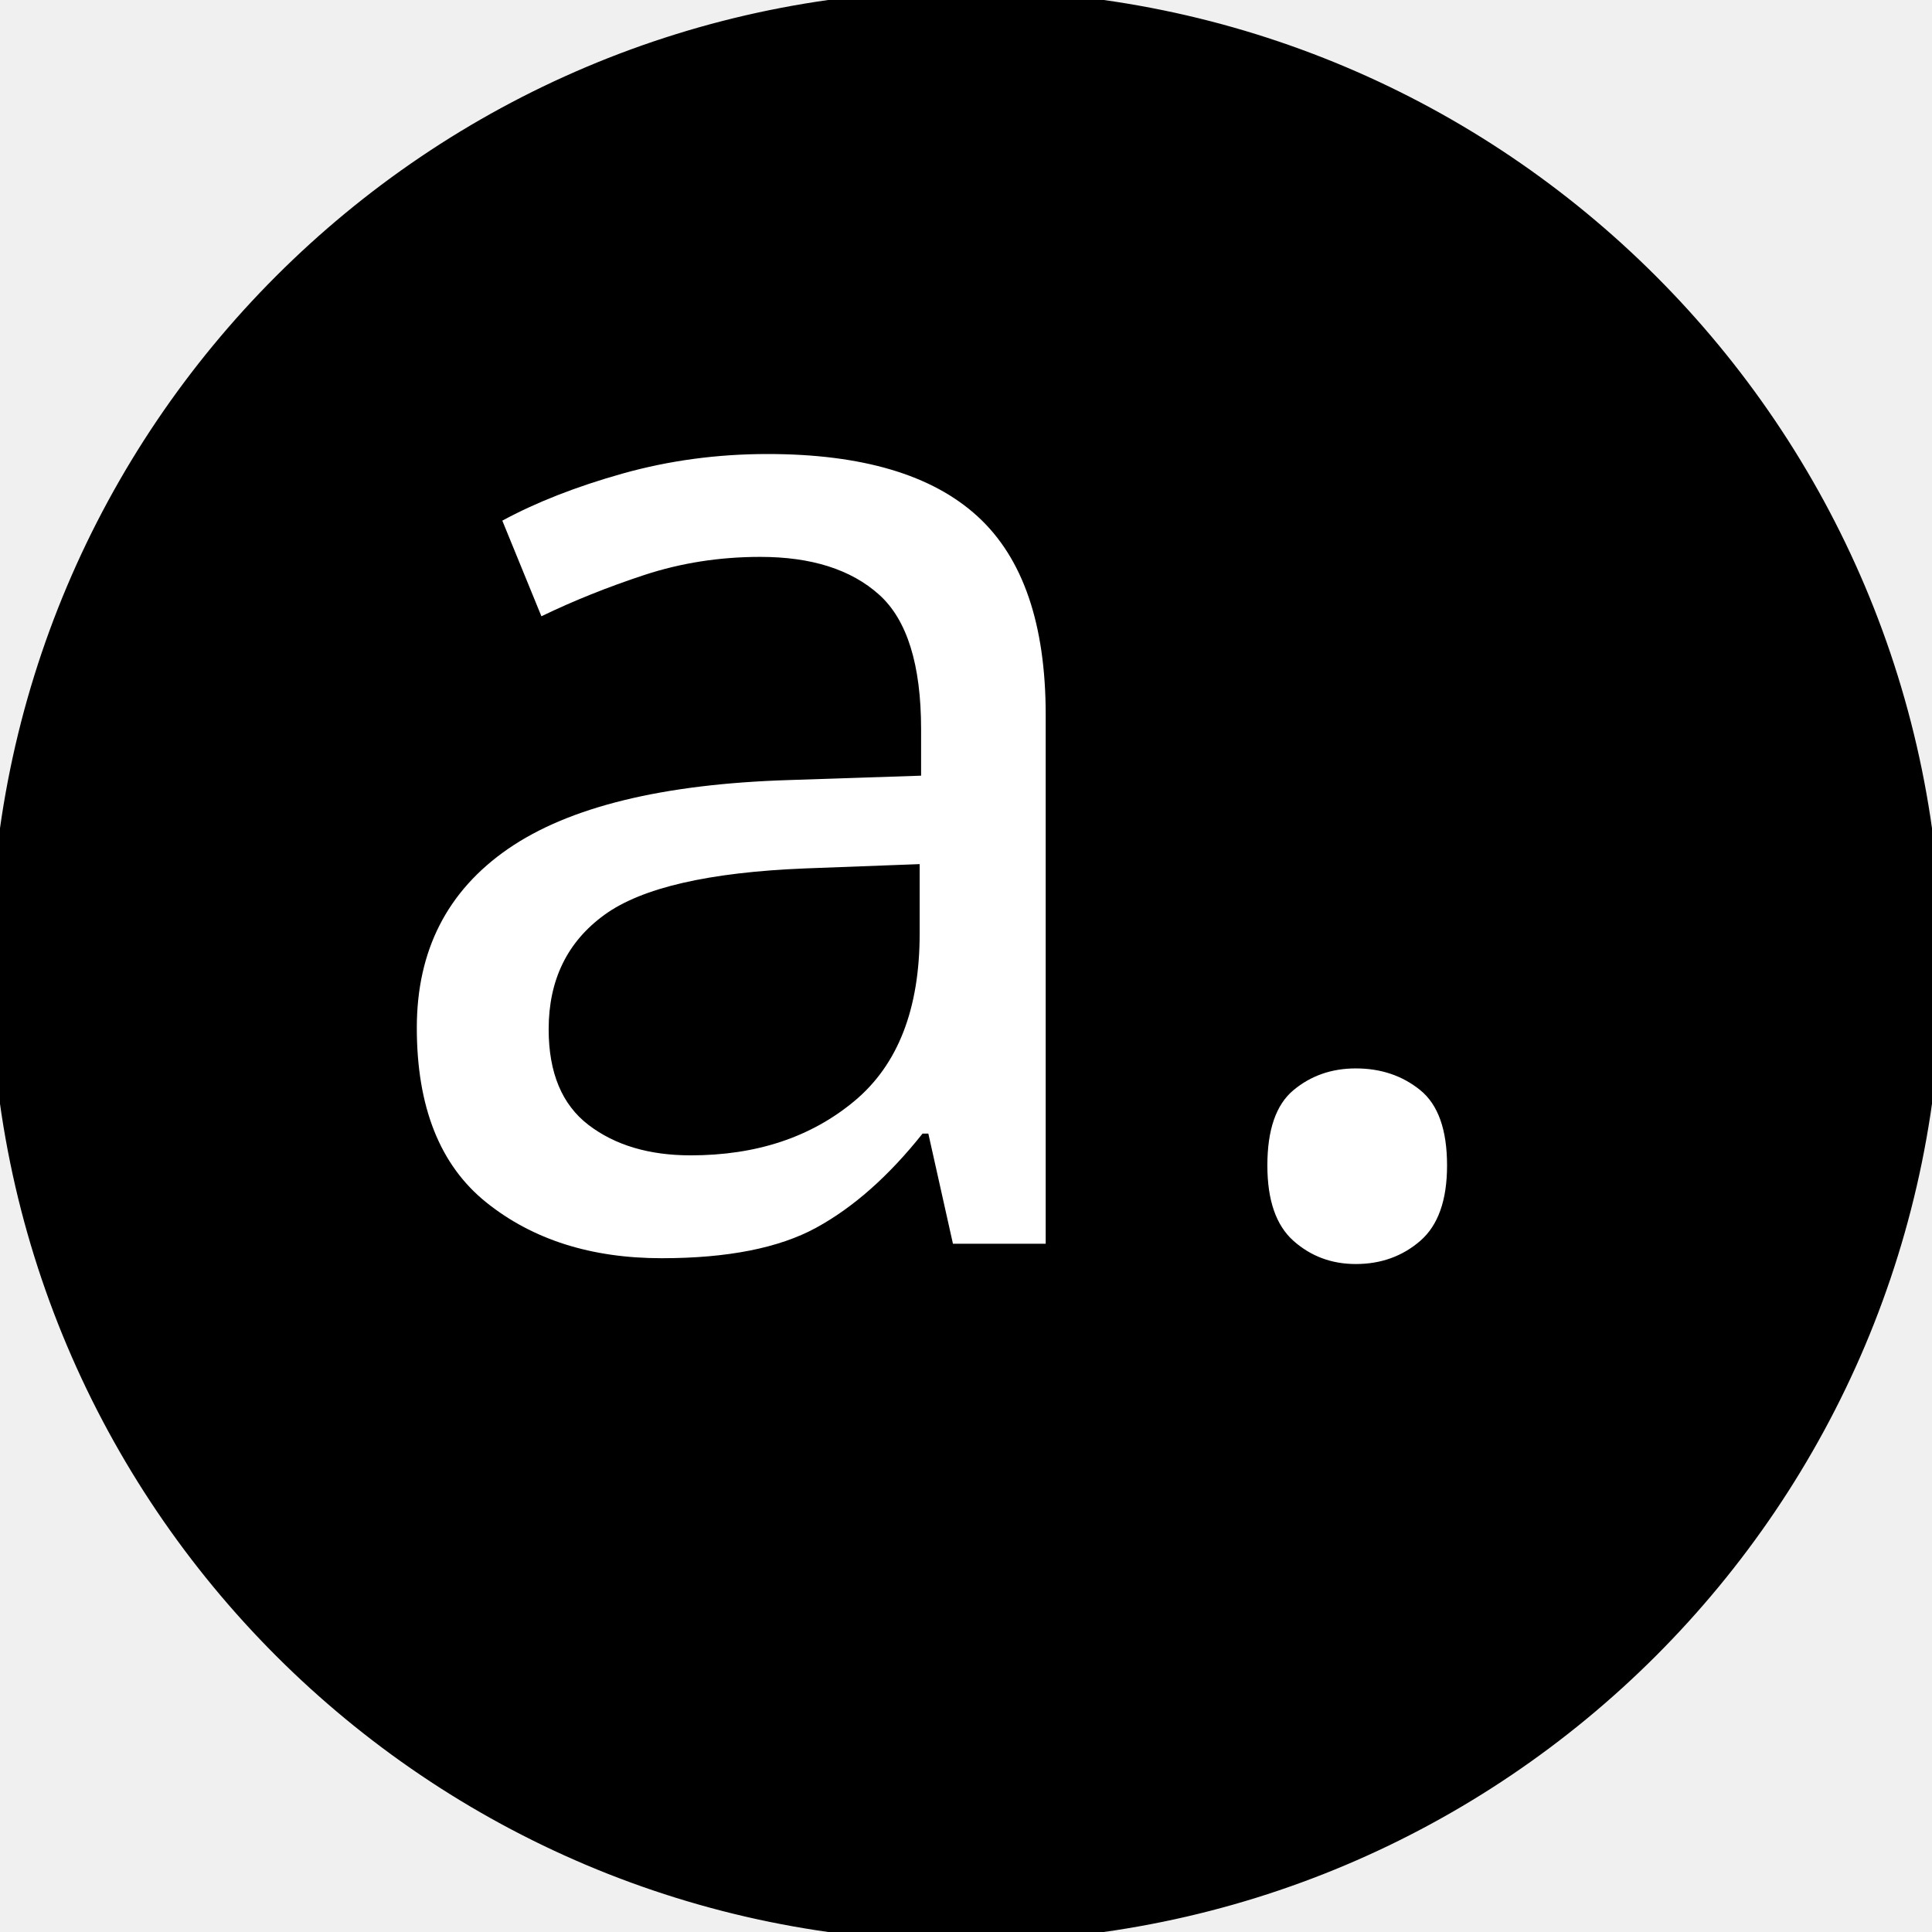
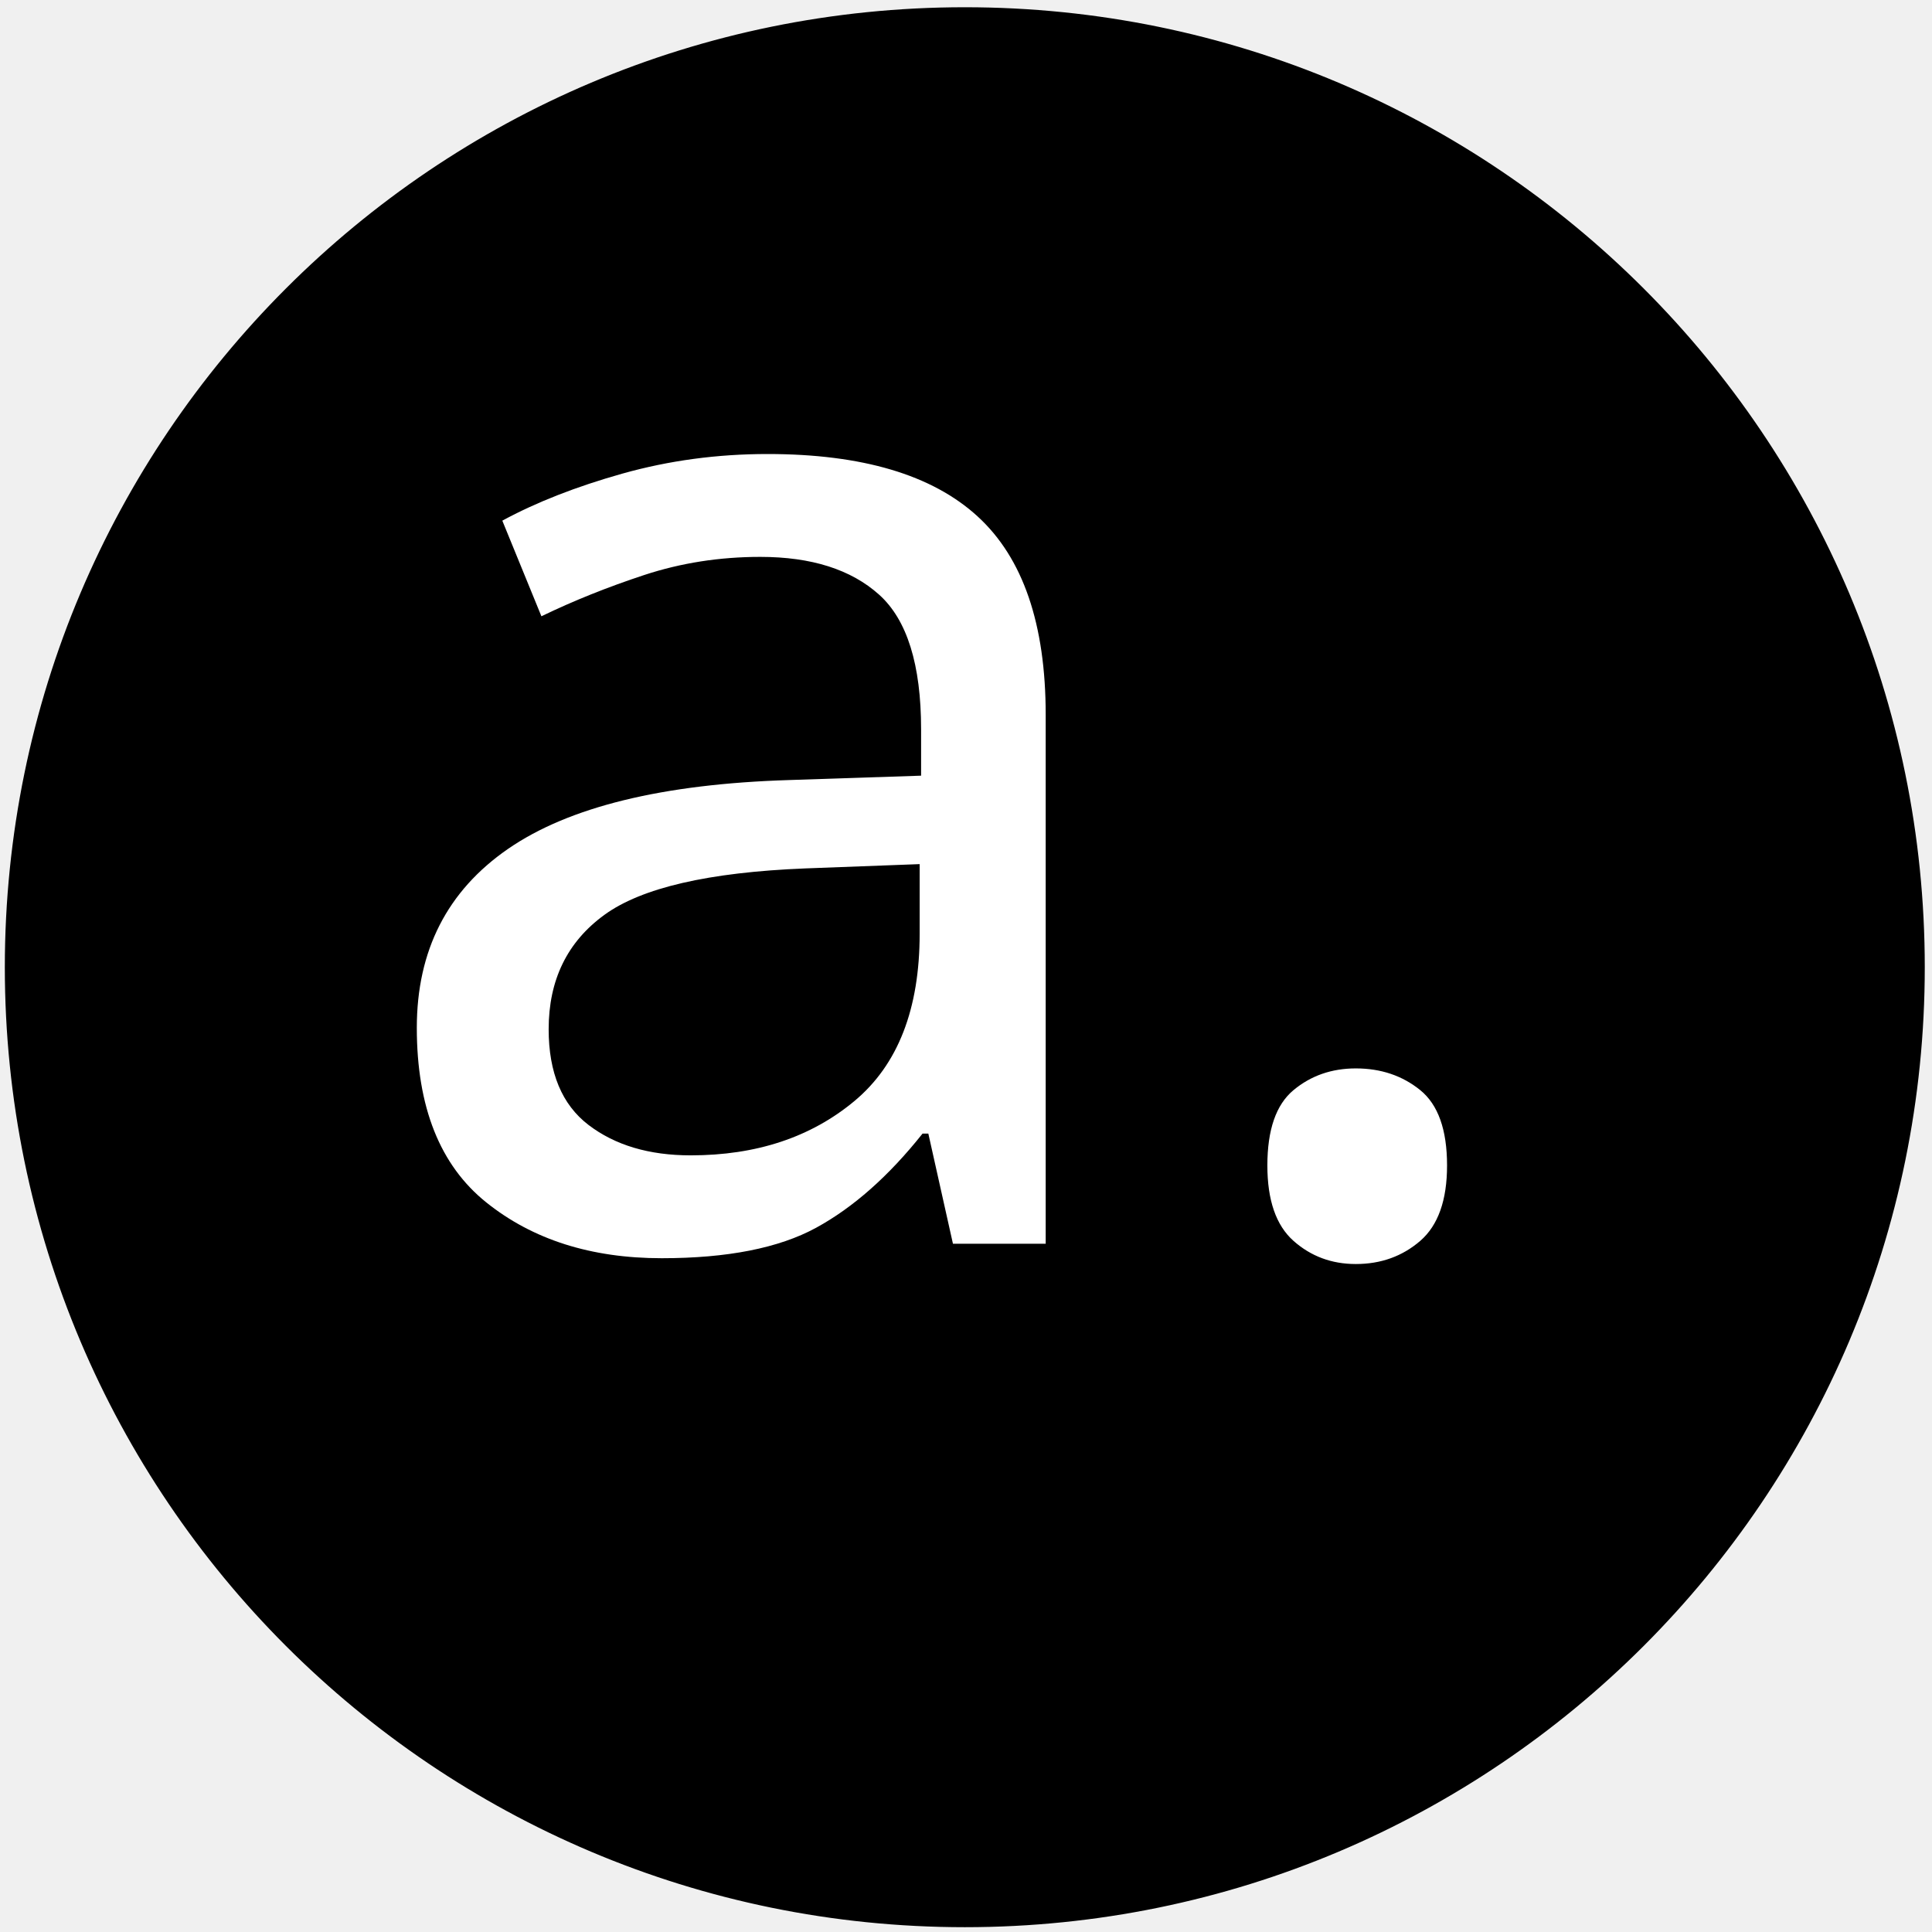
<svg xmlns="http://www.w3.org/2000/svg" width="100" height="100" viewBox="0 0 100 100">
  <defs>
    <style>
      .cls-1 {
        stroke: #000;
        stroke-width: 1px;
      }

      .cls-2 {
        font-size: 299.999px;
        fill: #fff;
        font-family: "Cooper Black";
      }
    </style>
  </defs>
-   <circle class="cls-1" cx="50" cy="50" r="50" />
+   <circle class="cls-1" cx="49.938" cy="50.063" r="49.188" />
  <text id="a." class="cls-2" transform="translate(18.125 64.375) scale(0.25)">a.</text>
</svg>
